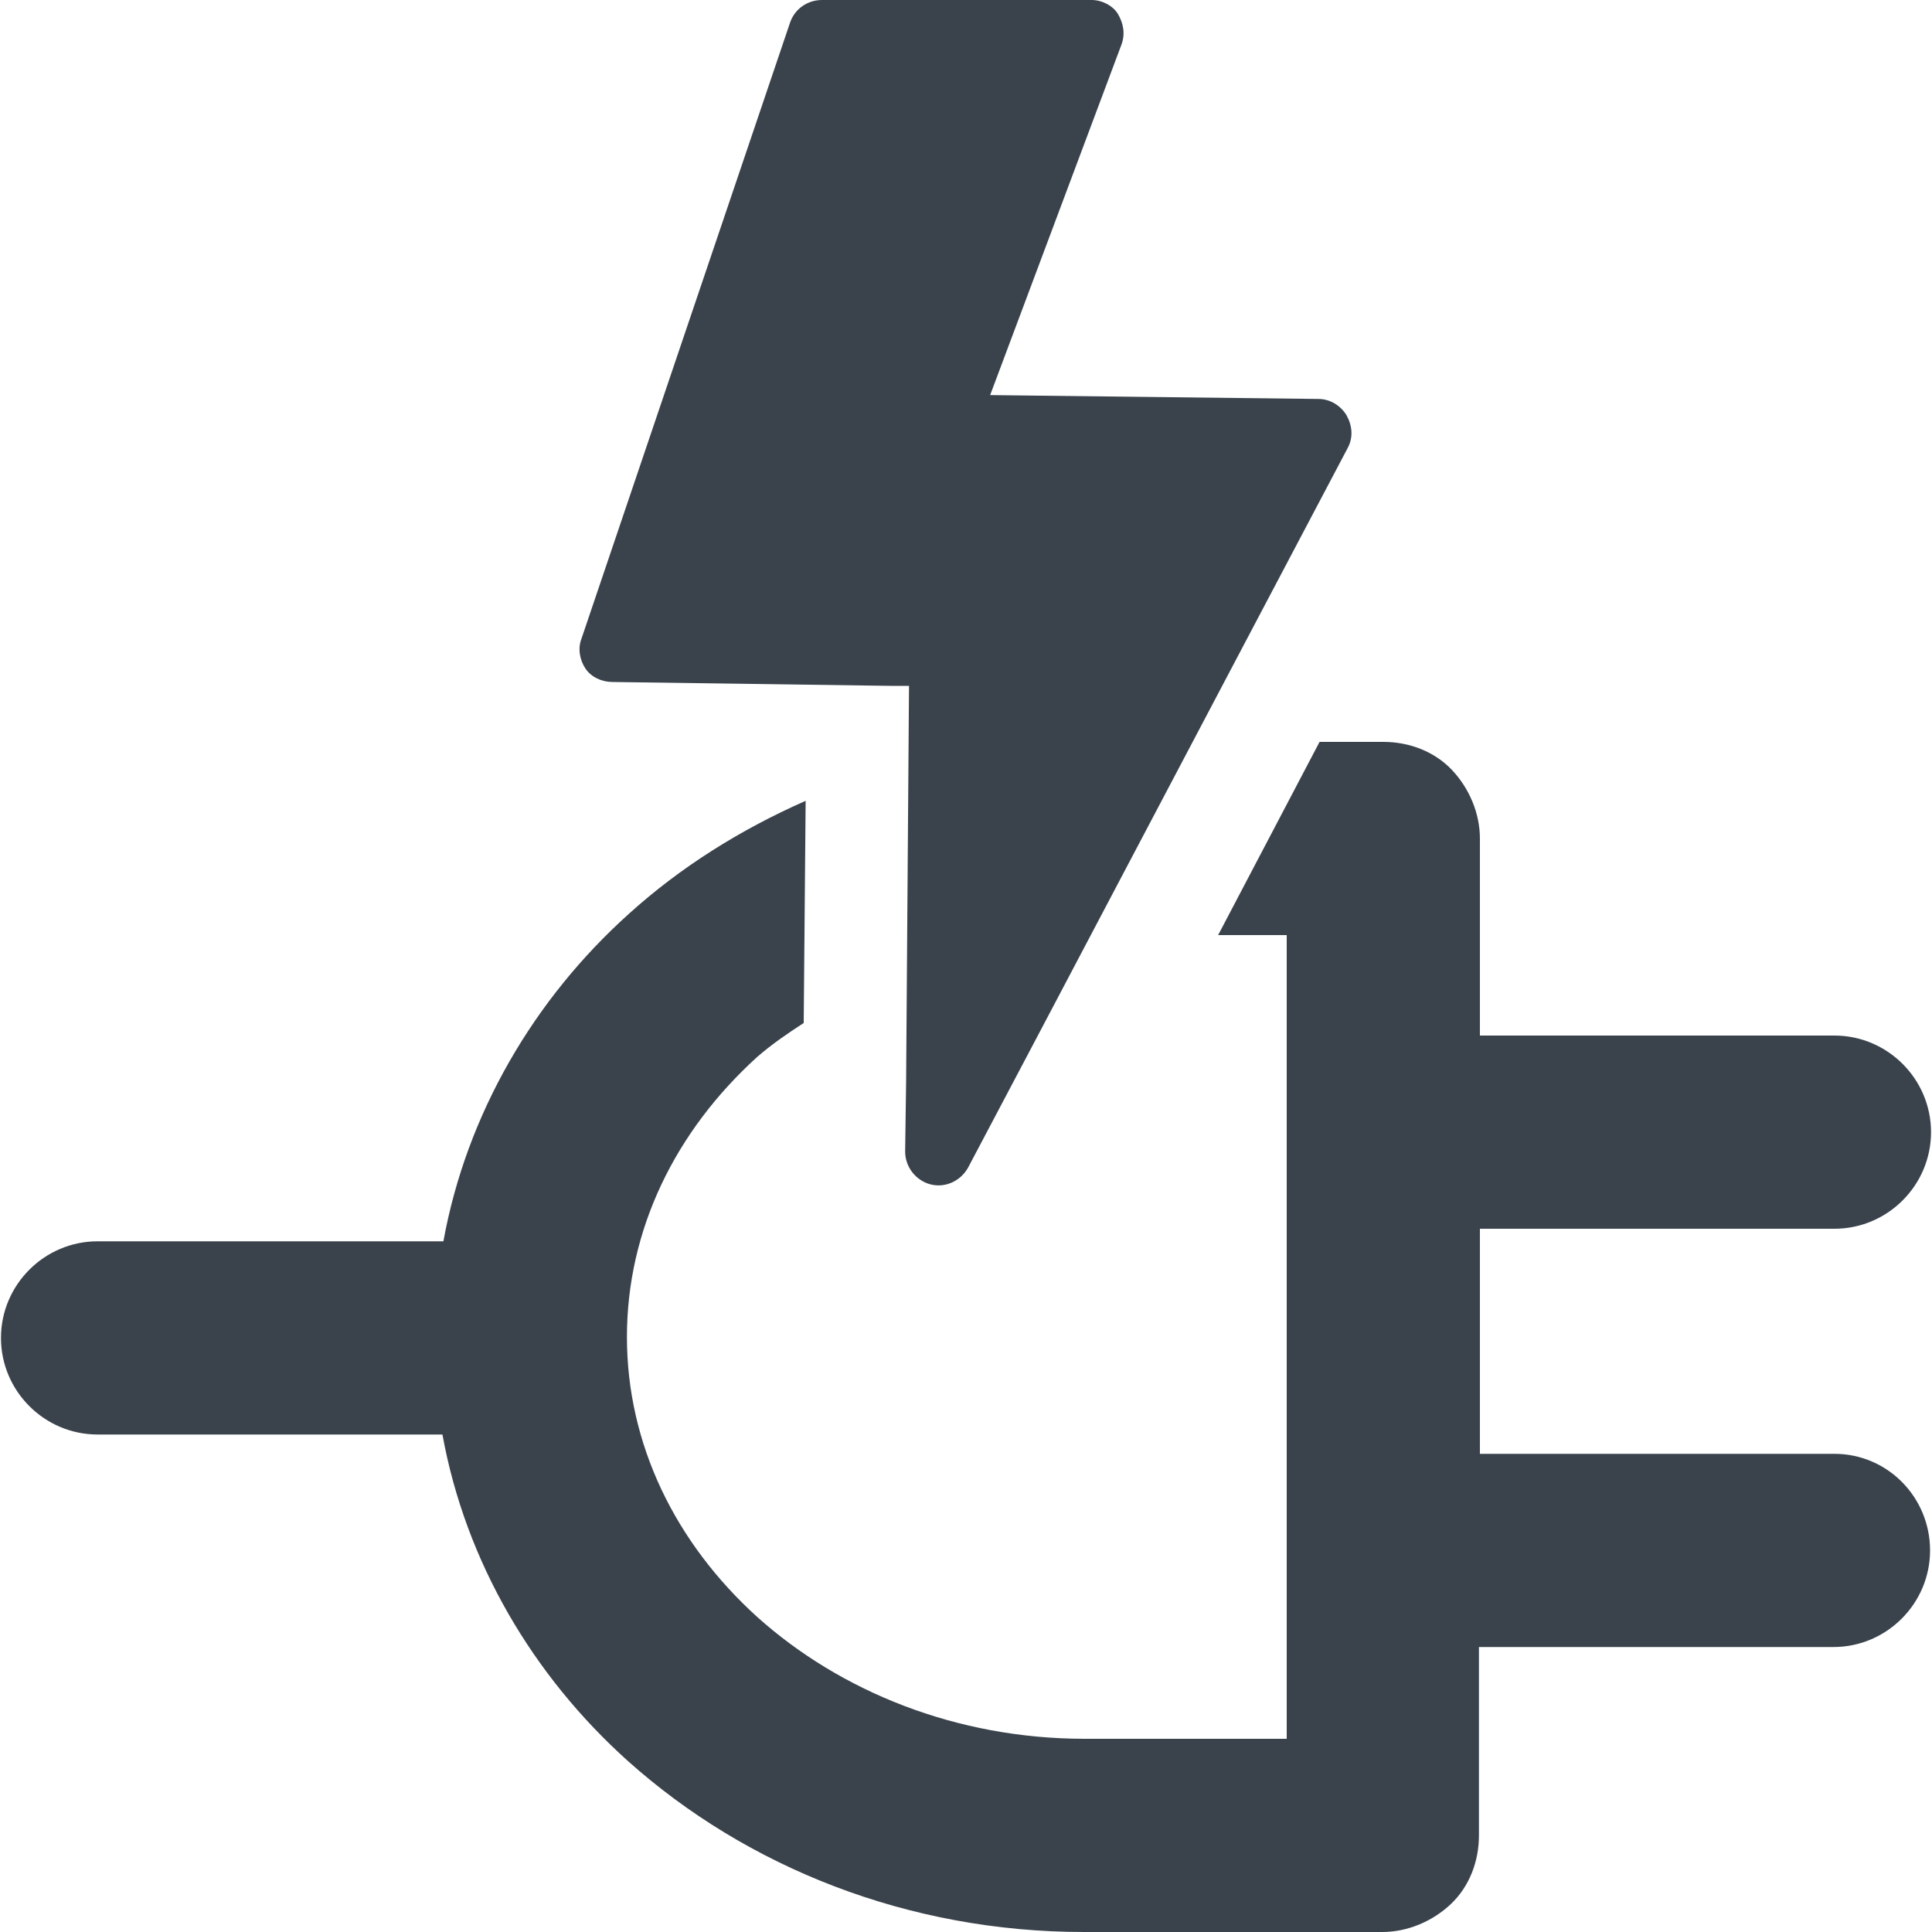
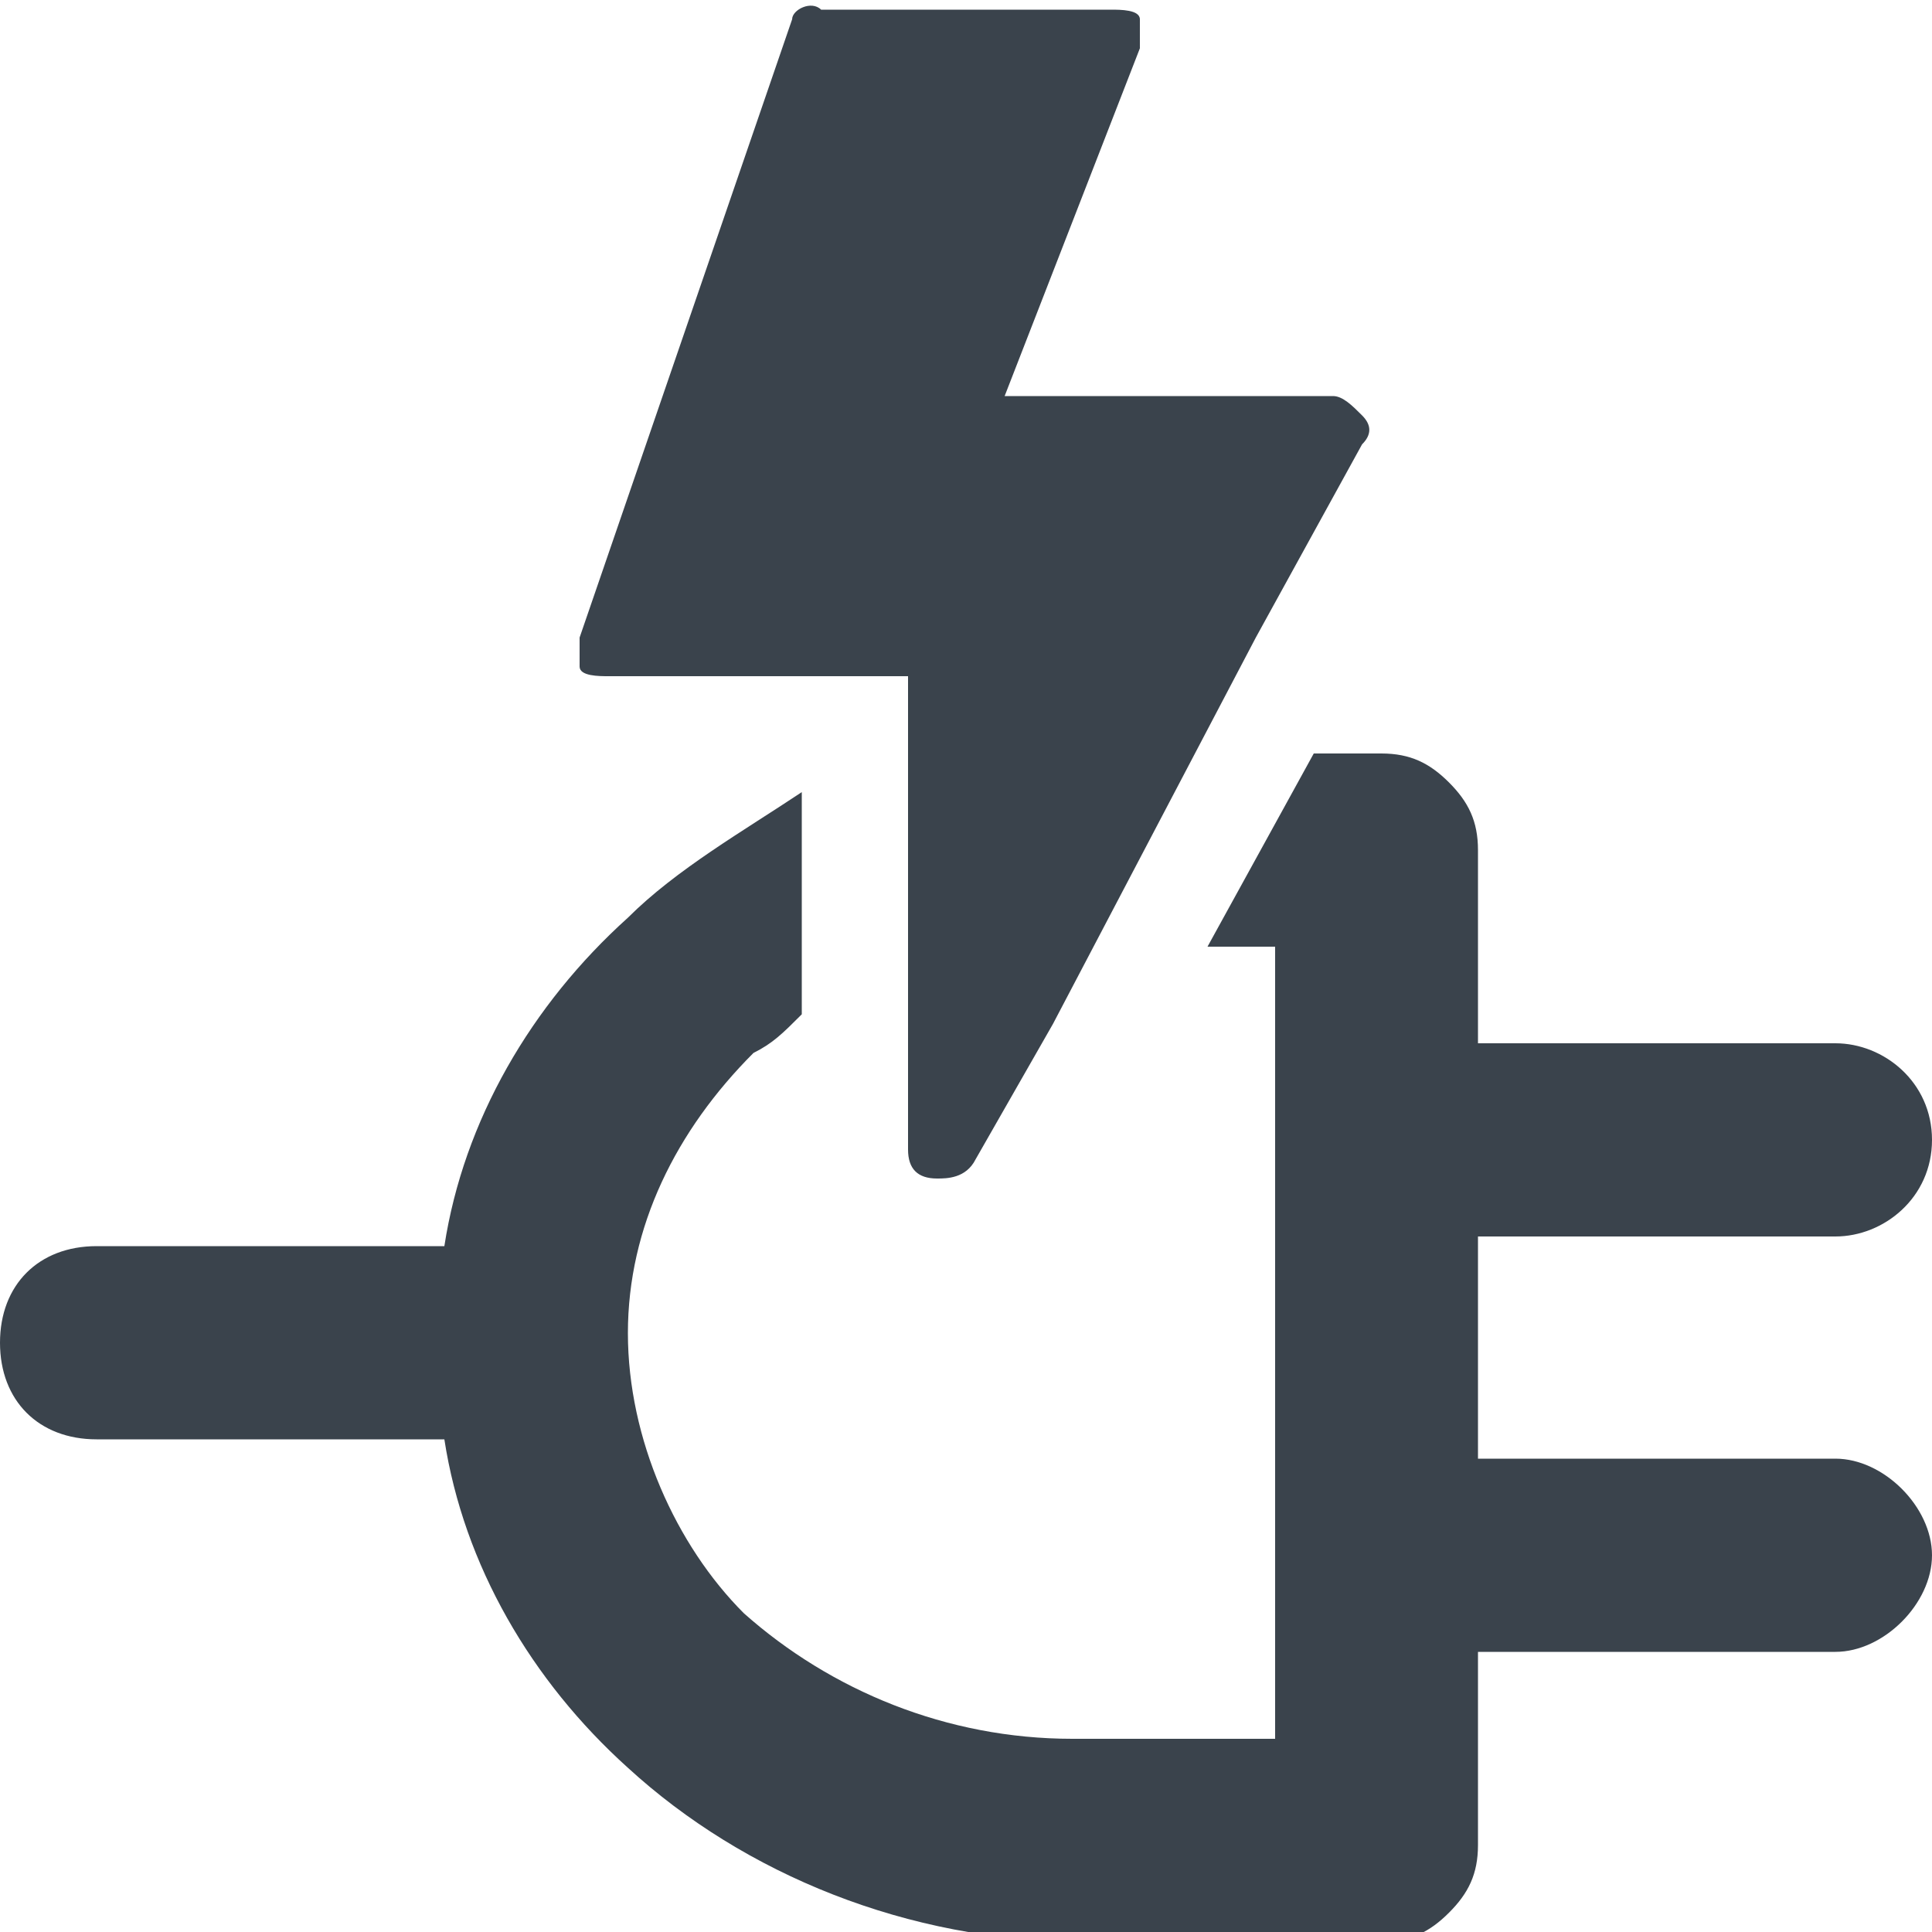
- <svg xmlns="http://www.w3.org/2000/svg" version="1.1" id="Calque_1" x="0px" y="0px" viewBox="0 0 20 20" enable-background="new 0 0 20 20" xml:space="preserve">
+ <svg xmlns="http://www.w3.org/2000/svg" version="1.1" id="Calque_1" x="0px" y="0px" viewBox="0 0 20 20" style="enable-background:new 0 0 20 20;" xml:space="preserve">
+   <style type="text/css">
+ 	.st0{fill:#3A434C;}
+ </style>
  <g>
-     <path fill="none" d="M10.77,10.66l-0.75,1.42c-0.07,0.14-0.23,0.21-0.39,0.17c-0.15-0.04-0.26-0.18-0.26-0.34l0.01-0.72l-1.07,0.42   l0.01-1.03c-0.16,0.11-0.33,0.22-0.48,0.35c-0.85,0.77-1.35,1.79-1.35,2.9c0,1.11,0.5,2.13,1.35,2.9C8.69,17.51,9.89,18,11.22,18   h2.09V9.68H12.6l-0.18,0.34L10.77,10.66z" />
-     <path fill="#3A434C" d="M18.99,15.05h-3.67v-2.33h3.67c0.55,0,1-0.45,1-1c0-0.55-0.45-1-1-1h-3.67V8.68c0-0.26-0.11-0.52-0.29-0.71   s-0.44-0.29-0.71-0.29h-0.66l-1.05,2h0.71V18h-2.09c-1.33,0-2.53-0.49-3.39-1.26c-0.85-0.77-1.35-1.79-1.35-2.9   c0-1.11,0.5-2.13,1.35-2.9c0.15-0.13,0.31-0.24,0.48-0.35l0.02-2.3c-0.68,0.3-1.3,0.69-1.83,1.17c-0.98,0.88-1.68,2.07-1.92,3.39   H1.01c-0.55,0-1,0.45-1,1c0,0.55,0.45,1,1,1h3.57c0.24,1.32,0.94,2.5,1.92,3.38C7.73,19.33,9.4,20,11.22,20h3.09   c0.26,0,0.52-0.11,0.71-0.29s0.29-0.44,0.29-0.71v-1.95h3.67c0.55,0,1-0.45,1-1S19.54,15.05,18.99,15.05z" />
-     <path fill="#3A434C" d="M9.38,11.2l-0.01,0.72c0,0.16,0.11,0.3,0.26,0.34c0.15,0.04,0.31-0.03,0.39-0.17l0.75-1.42l2.13-4.04   l1.05-1.99c0.06-0.11,0.05-0.23-0.01-0.34c-0.06-0.1-0.17-0.17-0.29-0.17l-3.4-0.04l1.36-3.63c0.04-0.11,0.02-0.22-0.04-0.32   C11.52,0.06,11.41,0,11.3,0H8.51C8.36,0,8.23,0.09,8.18,0.23L6.02,6.61C5.98,6.71,6,6.83,6.06,6.92s0.17,0.14,0.28,0.14L9.22,7.1   l0.19,0L9.38,11.2z" />
+     <path class="st0" d="M19,15.1h-3.7v-2.3H19c0.5,0,1-0.4,1-1s-0.5-1-1-1h-3.7v-2c0-0.3-0.1-0.5-0.3-0.7s-0.4-0.3-0.7-0.3h-0.7   l-1.1,2h0.7V18h-2.1c-1.3,0-2.5-0.5-3.4-1.3C7,16,6.5,14.9,6.5,13.8s0.5-2.1,1.3-2.9c0.2-0.1,0.3-0.2,0.5-0.4l0-2.3   C7.7,8.6,7,9,6.5,9.5c-1,0.9-1.7,2.1-1.9,3.4H1c-0.6,0-1,0.4-1,1s0.4,1,1,1h3.6c0.2,1.3,0.9,2.5,1.9,3.4c1.2,1.1,2.9,1.8,4.7,1.8   h3.1c0.3,0,0.5-0.1,0.7-0.3s0.3-0.4,0.3-0.7v-2H19c0.5,0,1-0.5,1-1S19.5,15.1,19,15.1z" />
+     <path class="st0" d="M9.4,11.2l0,0.7c0,0.2,0.1,0.3,0.3,0.3c0.1,0,0.3,0,0.4-0.2l0.8-1.4l2.1-4l1.1-2c0.1-0.1,0.1-0.2,0-0.3   c-0.1-0.1-0.2-0.2-0.3-0.2l-3.4,0l1.4-3.6c0-0.1,0-0.2,0-0.3c0-0.1-0.2-0.1-0.3-0.1H8.5C8.4,0,8.2,0.1,8.2,0.2L6,6.6   c0,0.1,0,0.2,0,0.3s0.2,0.1,0.3,0.1l2.9,0h0.2L9.4,11.2z" />
  </g>
</svg>
